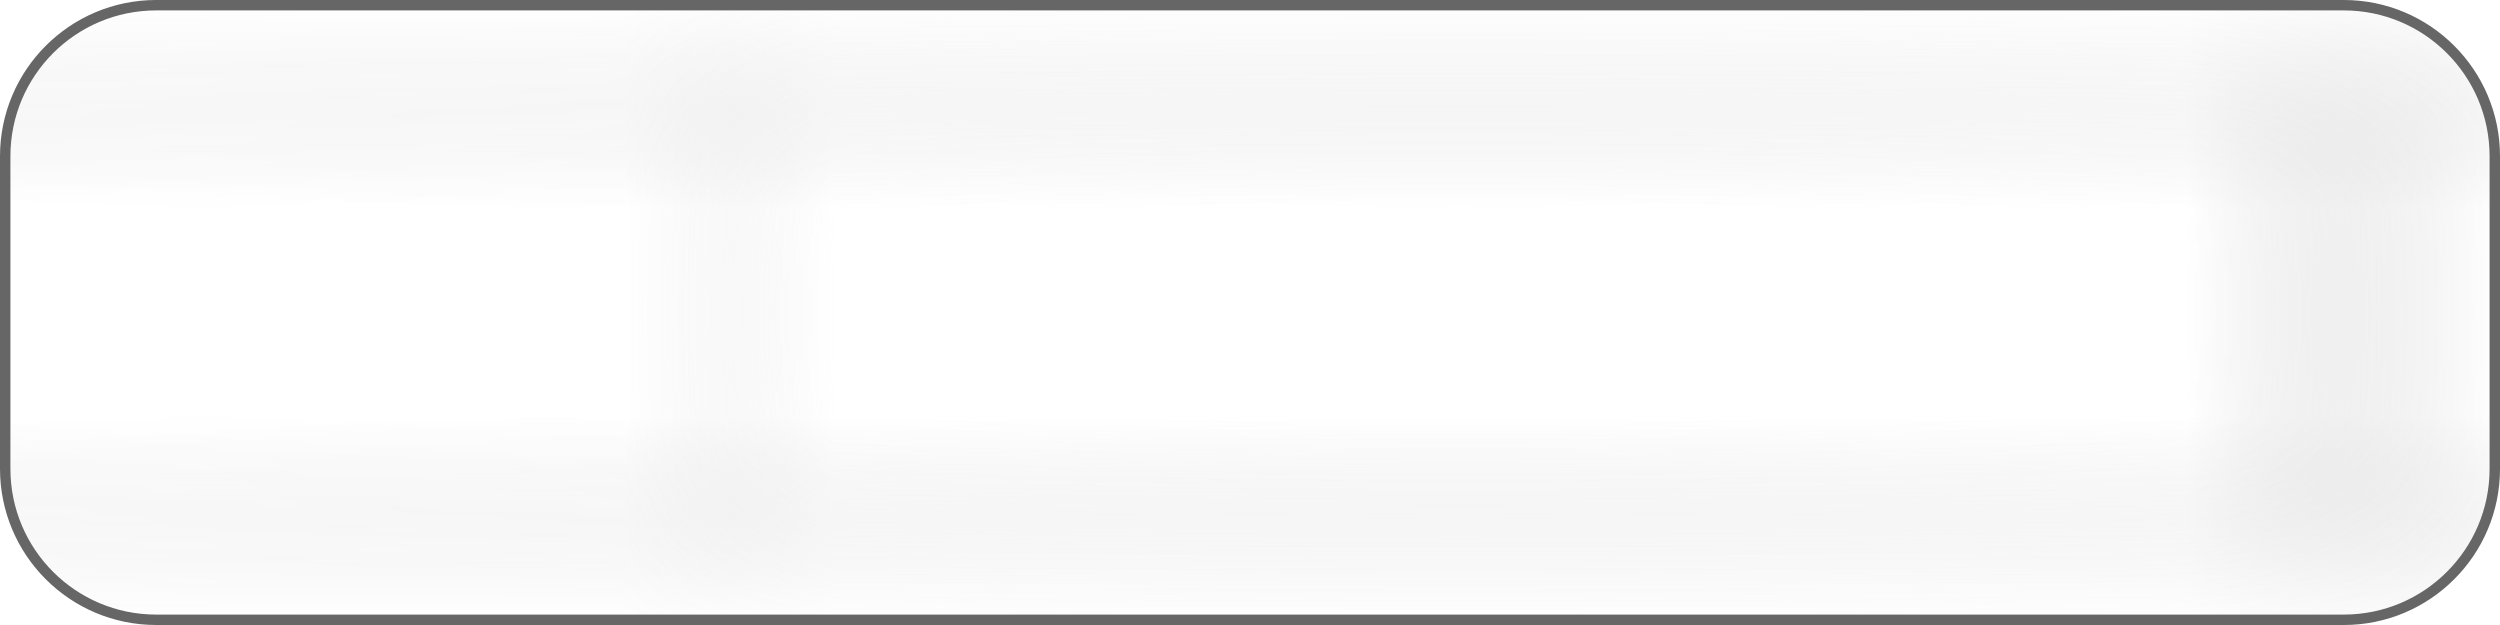
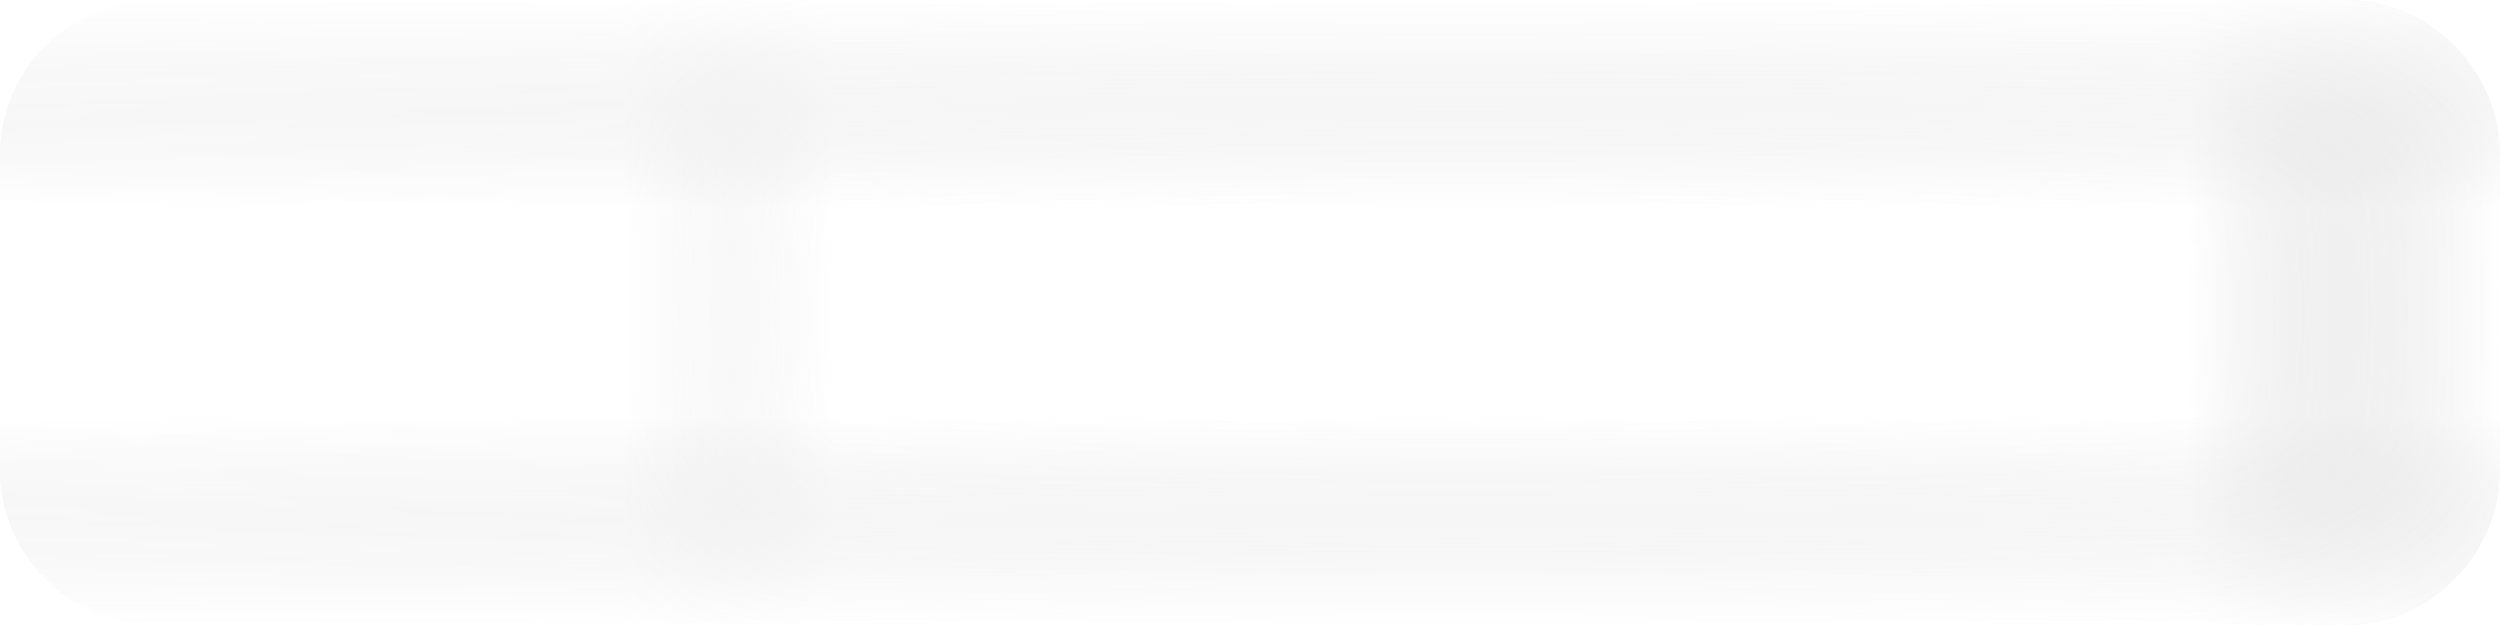
<svg xmlns="http://www.w3.org/2000/svg" width="240" height="60" viewBox="0 0 240 60" fill="none">
  <g opacity="0.6">
-     <rect x="0.5" y="0.5" width="239" height="59" rx="14.5" fill="url(#paint0_linear_1_2)" fill-opacity="0.8" />
-     <rect x="0.5" y="0.5" width="239" height="59" rx="14.5" fill="url(#paint1_linear_1_2)" fill-opacity="0.8" />
-     <rect x="0.5" y="0.5" width="239" height="59" rx="14.5" fill="url(#paint2_linear_1_2)" fill-opacity="0.8" />
-     <rect x="0.5" y="0.5" width="239" height="59" rx="14.5" fill="url(#paint3_linear_1_2)" fill-opacity="0.8" />
-     <rect x="0.5" y="0.5" width="239" height="59" rx="14.5" fill="url(#paint4_radial_1_2)" fill-opacity="0.8" />
-     <rect x="0.5" y="0.5" width="239" height="59" rx="14.5" stroke="black" />
+     <rect width="240" height="60" rx="15" fill="url(#paint0_linear_1_2)" fill-opacity="0.8" />
+     <rect width="240" height="60" rx="15" fill="url(#paint1_linear_1_2)" fill-opacity="0.8" />
+     <rect width="240" height="60" rx="15" fill="url(#paint2_linear_1_2)" fill-opacity="0.8" />
+     <rect width="240" height="60" rx="15" fill="url(#paint3_linear_1_2)" fill-opacity="0.8" />
+     <rect width="240" height="60" rx="15" fill="url(#paint4_radial_1_2)" fill-opacity="0.8" />
  </g>
  <defs>
    <linearGradient id="paint0_linear_1_2" x1="210" y1="30" x2="240" y2="30" gradientUnits="userSpaceOnUse">
      <stop stop-opacity="0" />
      <stop offset="1" stop-color="white" />
    </linearGradient>
    <linearGradient id="paint1_linear_1_2" x1="60" y1="30" x2="80" y2="30" gradientUnits="userSpaceOnUse">
      <stop stop-color="white" />
      <stop offset="1" stop-color="#999999" stop-opacity="0" />
    </linearGradient>
    <linearGradient id="paint2_linear_1_2" x1="120" y1="1.78814e-06" x2="120" y2="20" gradientUnits="userSpaceOnUse">
      <stop stop-color="white" />
      <stop offset="1" stop-color="#666666" stop-opacity="0" />
    </linearGradient>
    <linearGradient id="paint3_linear_1_2" x1="120" y1="40" x2="120" y2="60" gradientUnits="userSpaceOnUse">
      <stop stop-color="#666666" stop-opacity="0" />
      <stop offset="1" stop-color="white" />
    </linearGradient>
    <radialGradient id="paint4_radial_1_2" cx="0" cy="0" r="1" gradientUnits="userSpaceOnUse" gradientTransform="translate(140 30) scale(310.5 77.625)">
      <stop stop-color="white" stop-opacity="0.5" />
      <stop offset="1" stop-color="white" />
    </radialGradient>
  </defs>
</svg>
